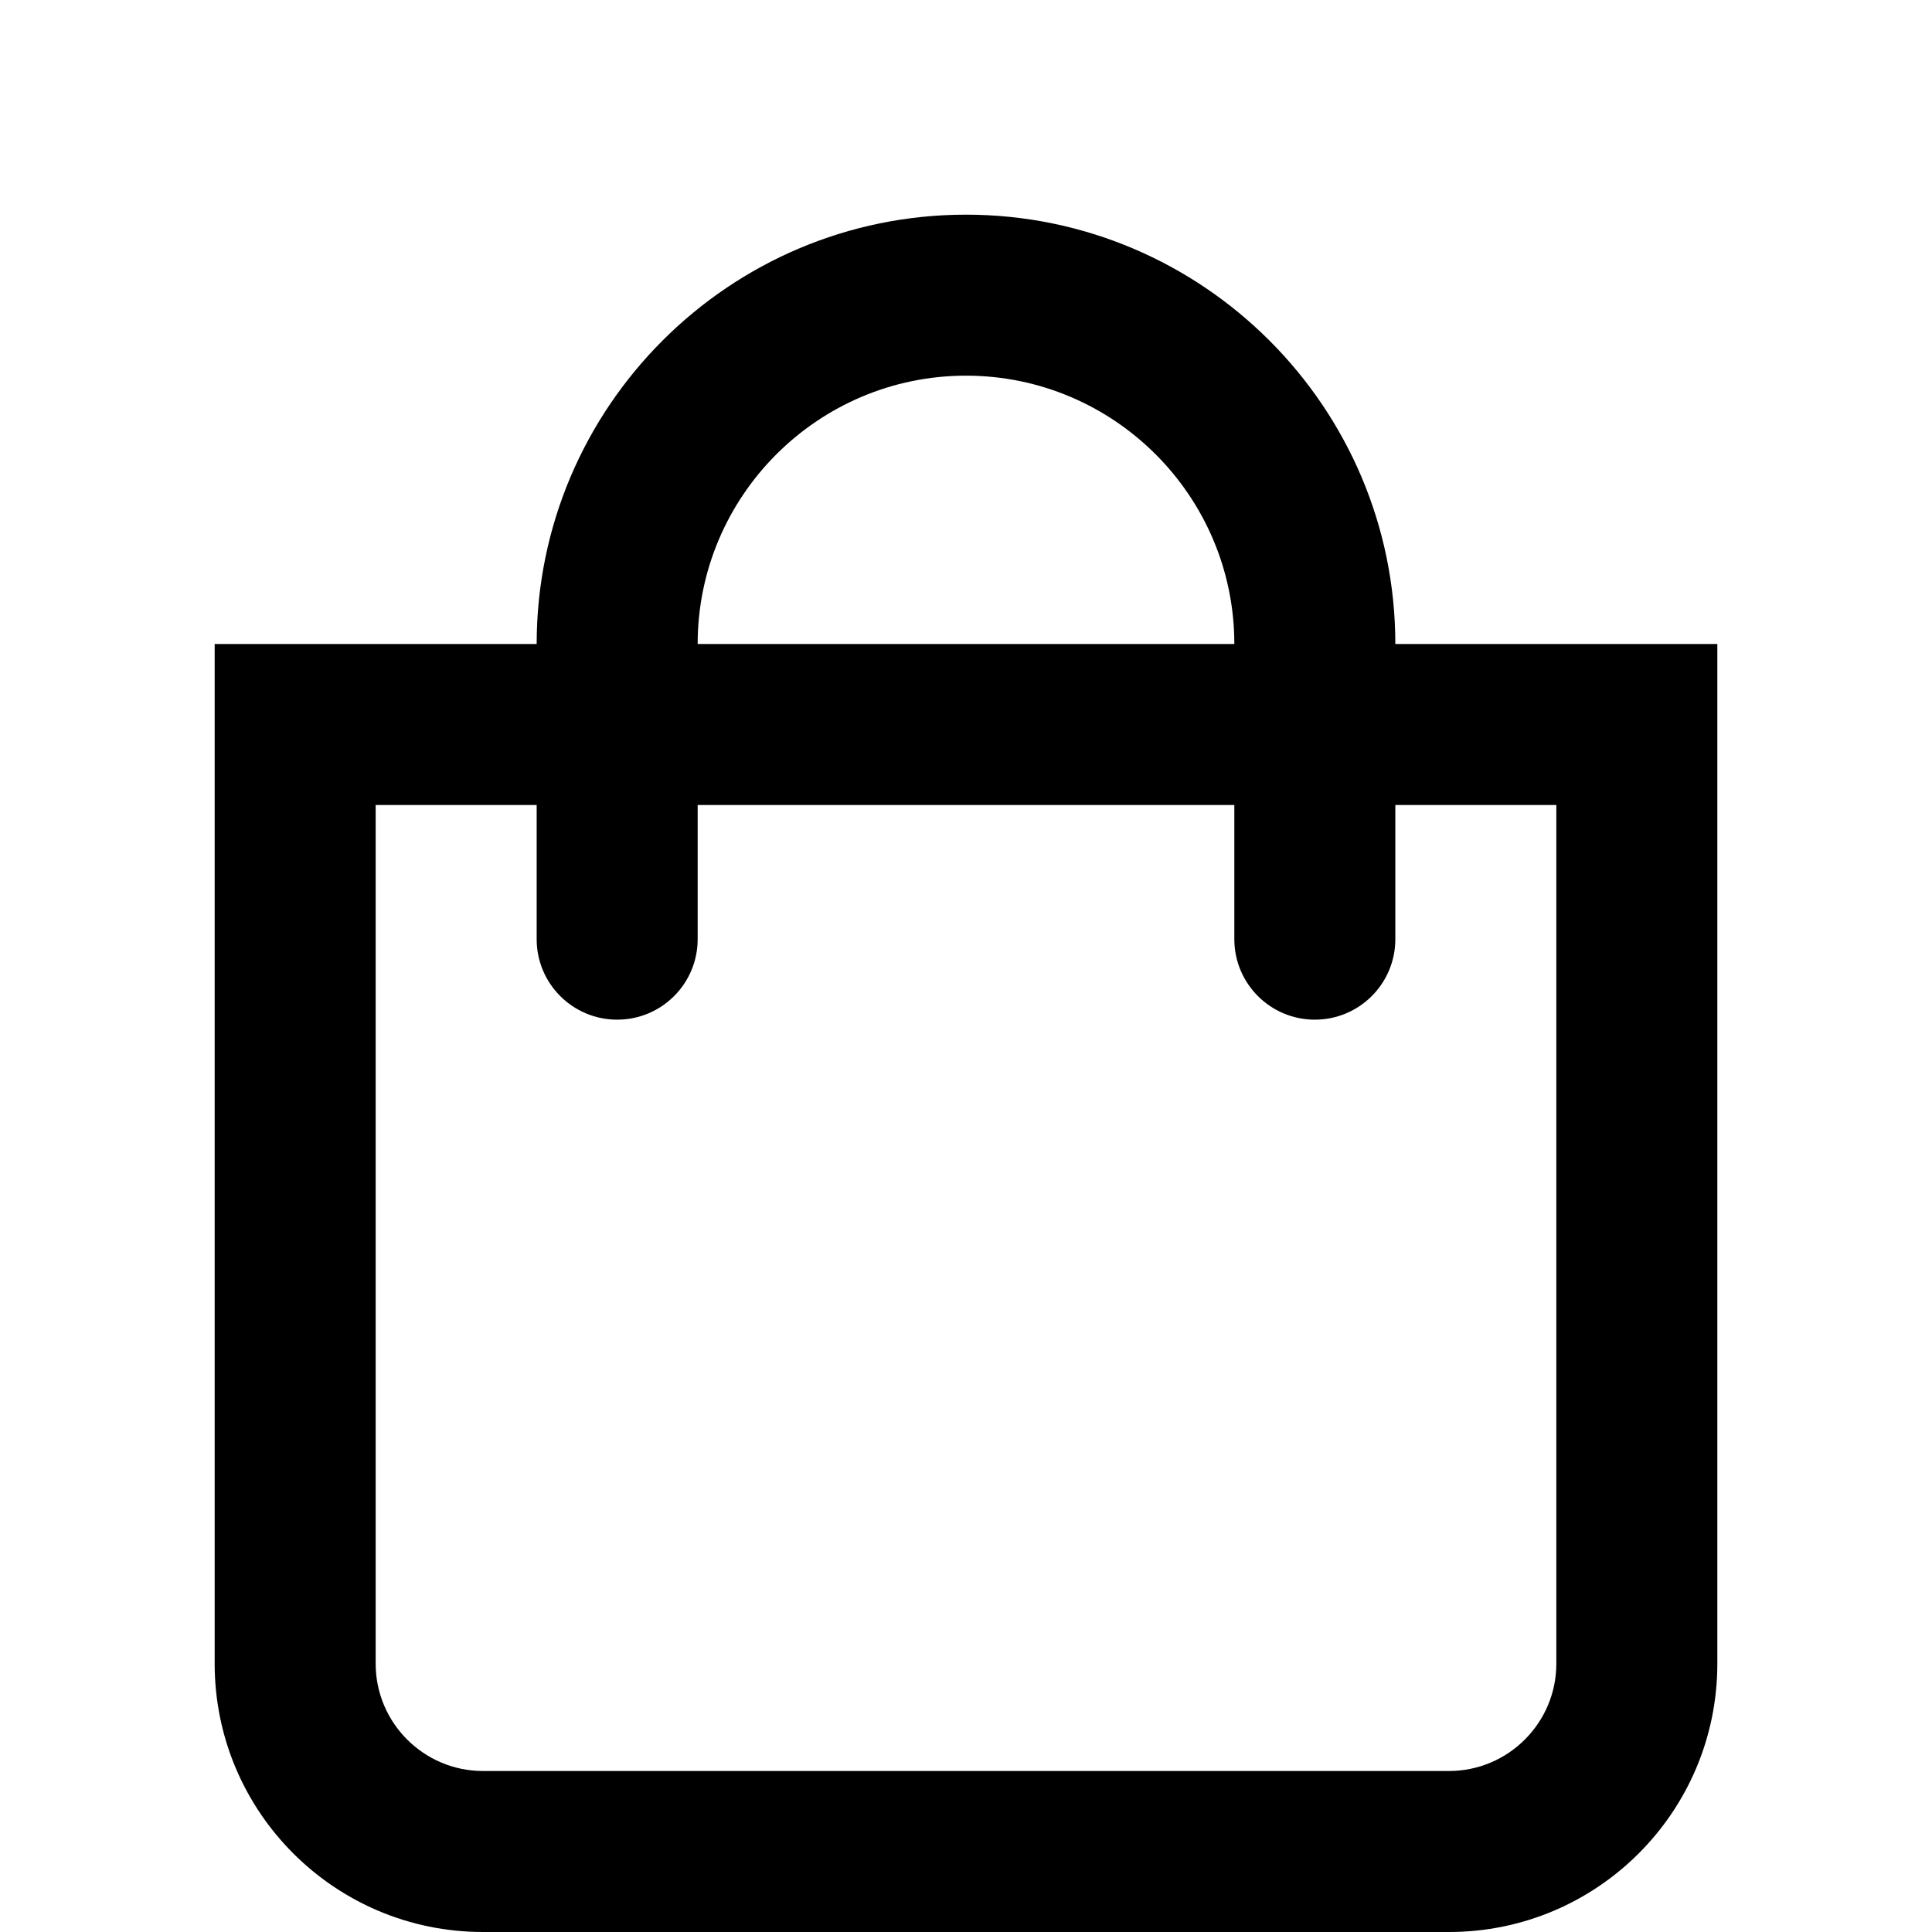
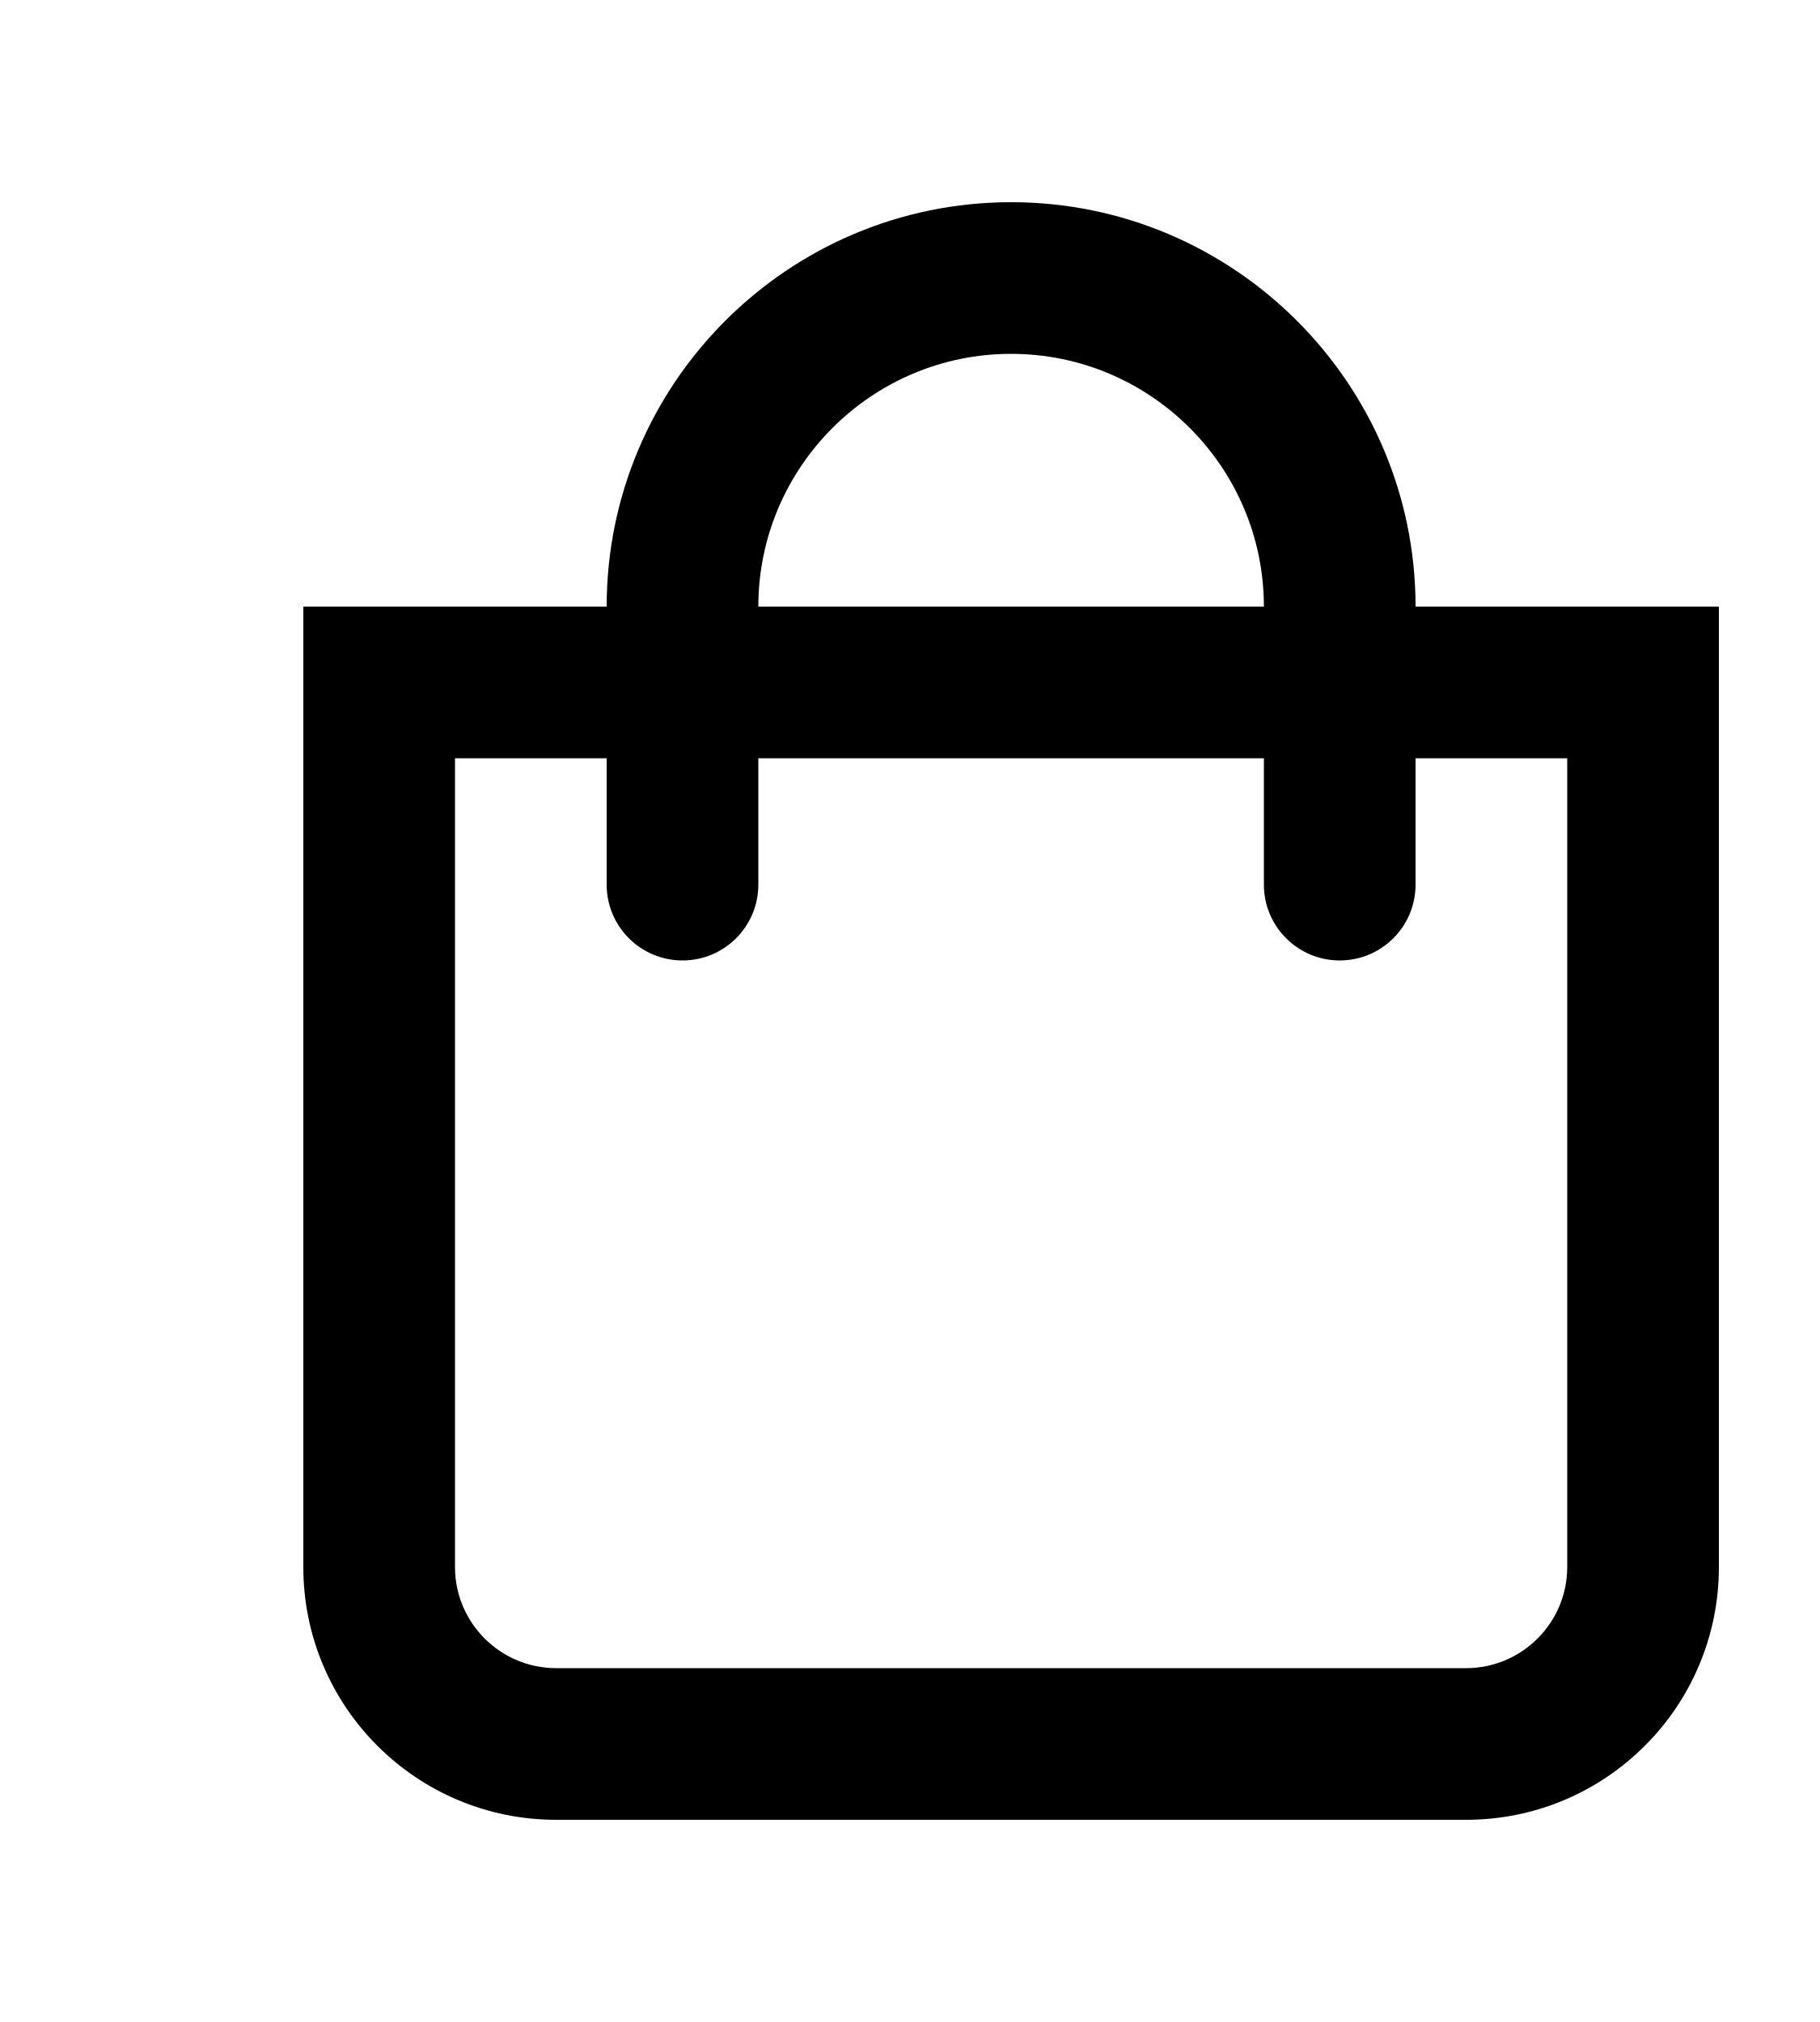
- <svg xmlns="http://www.w3.org/2000/svg" viewBox="-64 -64 576 576">
+ <svg xmlns="http://www.w3.org/2000/svg" viewBox="-96 -64 576 640">
  <path d="M352 128C352 57.42 294.579 0 224 0 153.42 0 96 57.42 96 128H0v304c0 44.183 35.817 80 80 80h288c44.183 0 80-35.817 80-80V128h-96zM224 48c44.112 0 80 35.888 80 80H144c0-44.112 35.888-80 80-80zm176 384c0 17.645-14.355 32-32 32H80c-17.645 0-32-14.355-32-32V176h48v40c0 13.255 10.745 24 24 24s24-10.745 24-24v-40h160v40c0 13.255 10.745 24 24 24s24-10.745 24-24v-40h48v256z" />
</svg>
